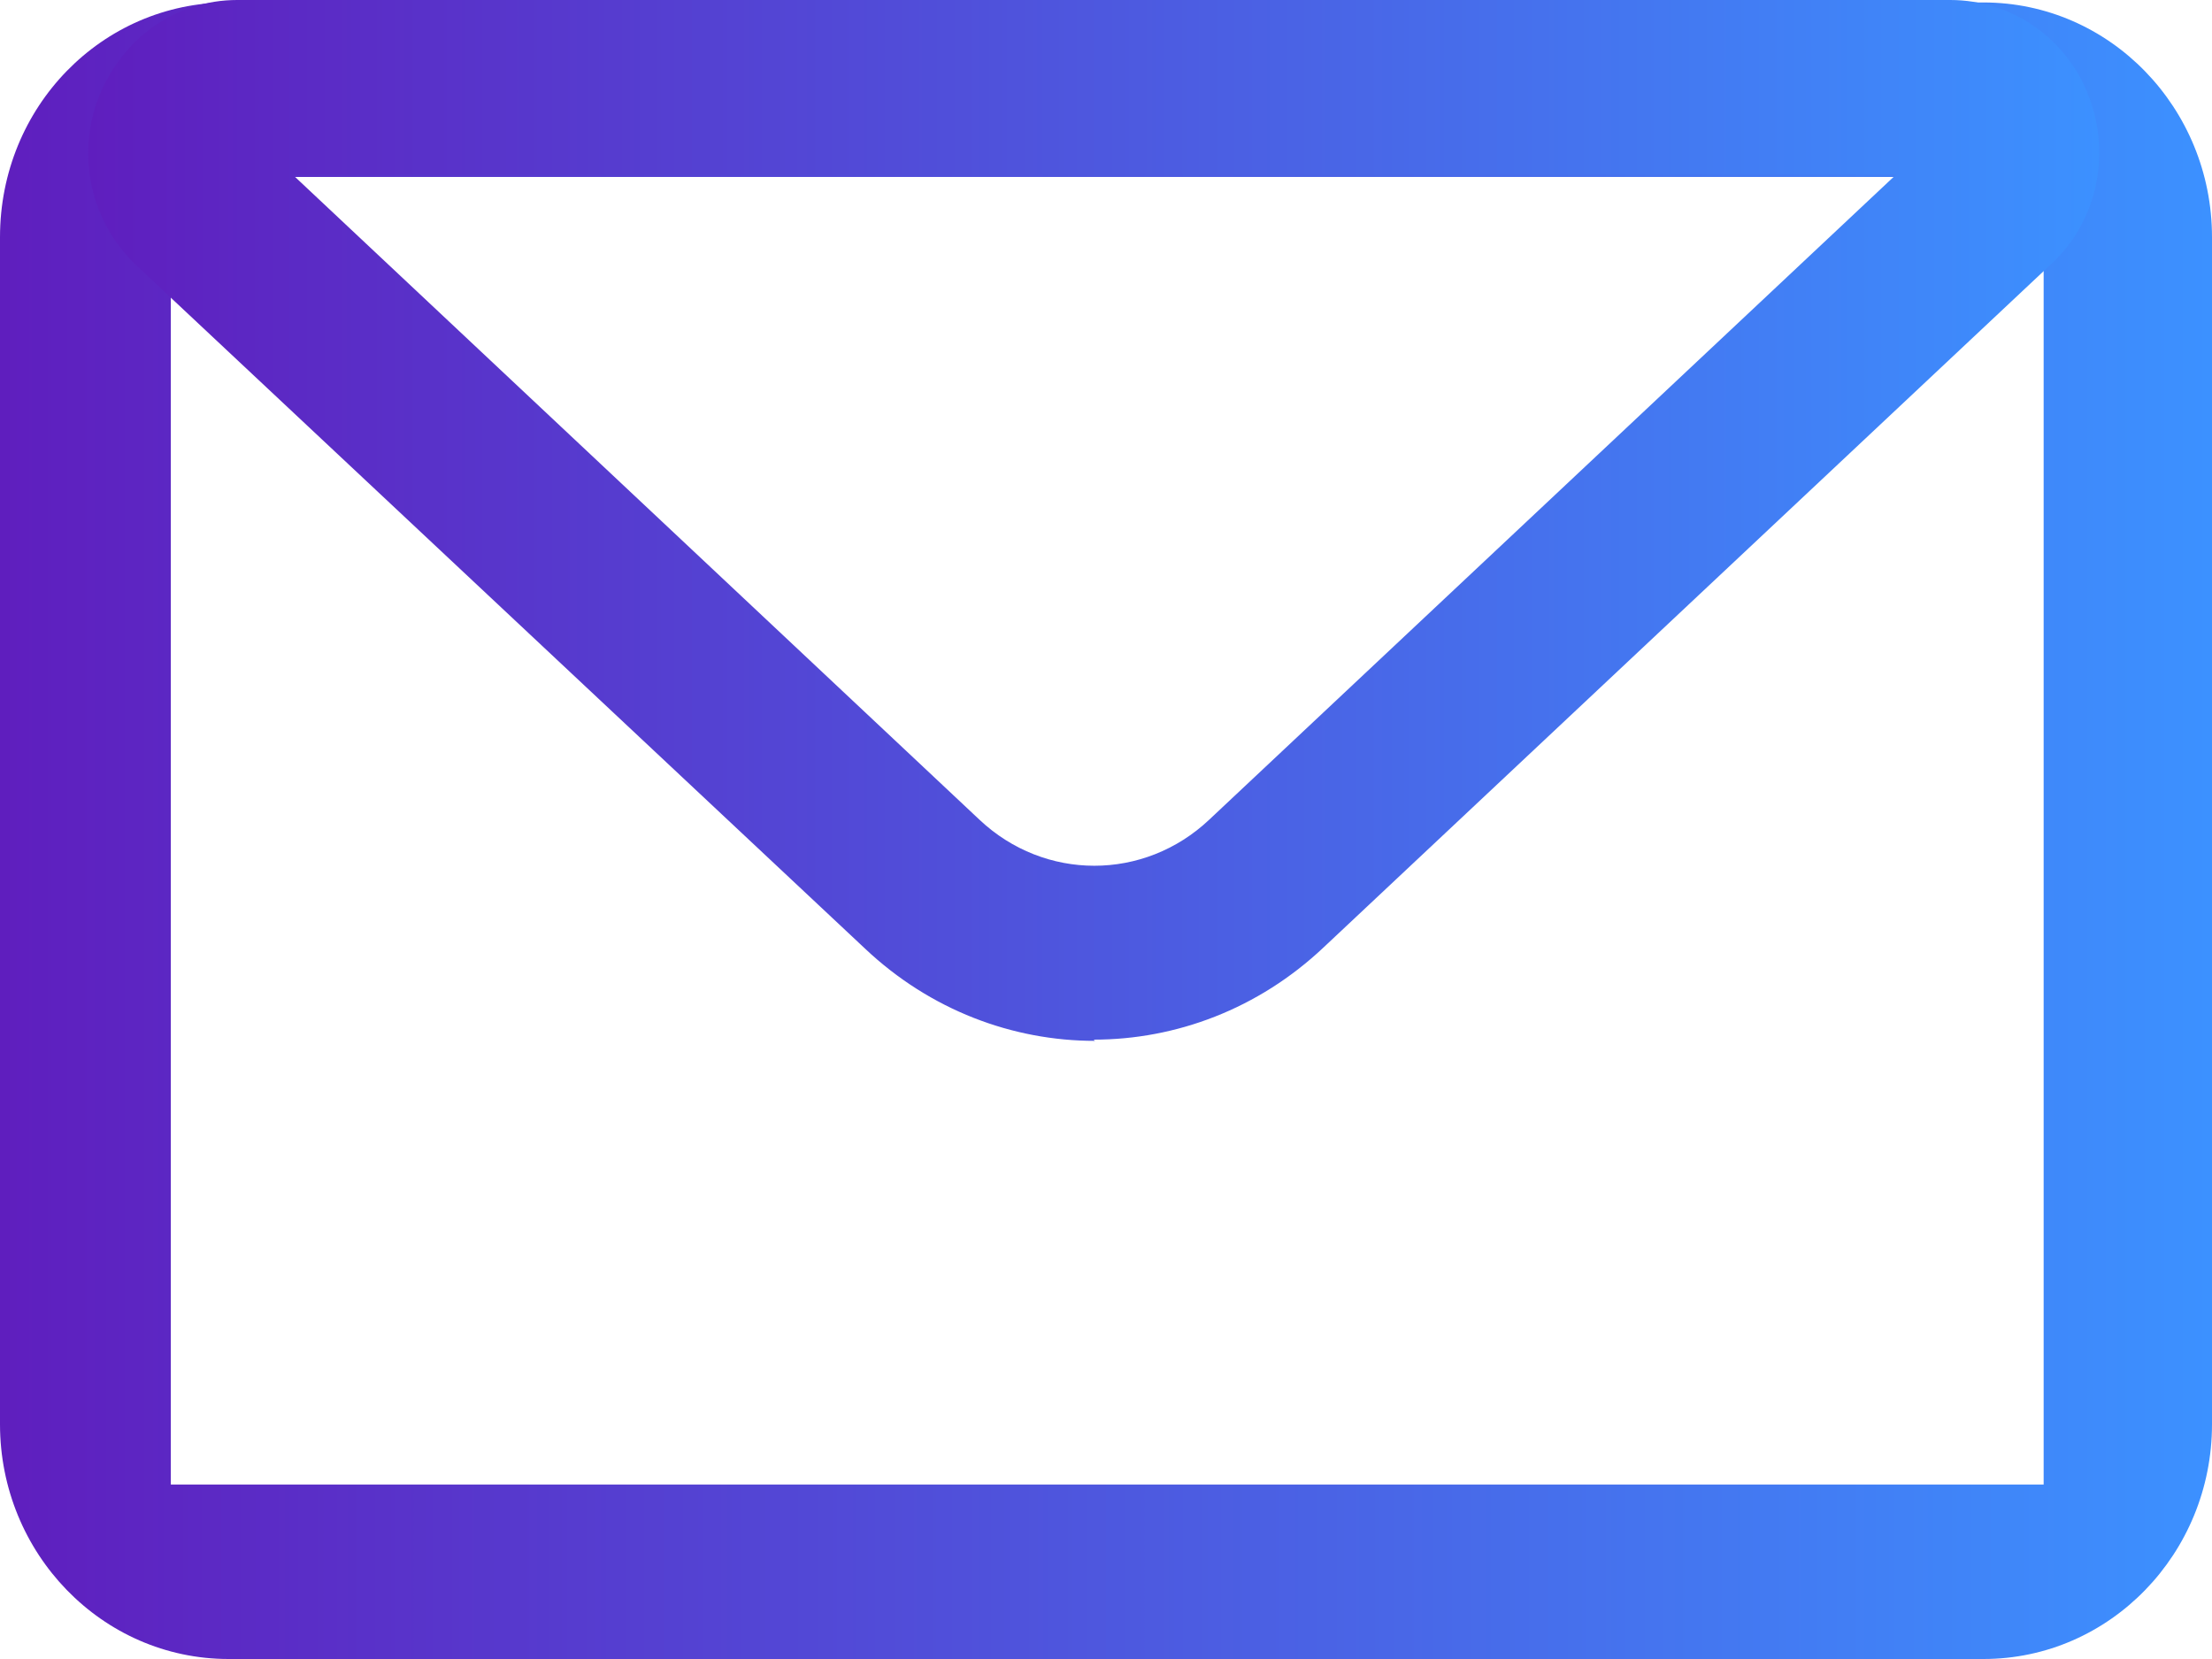
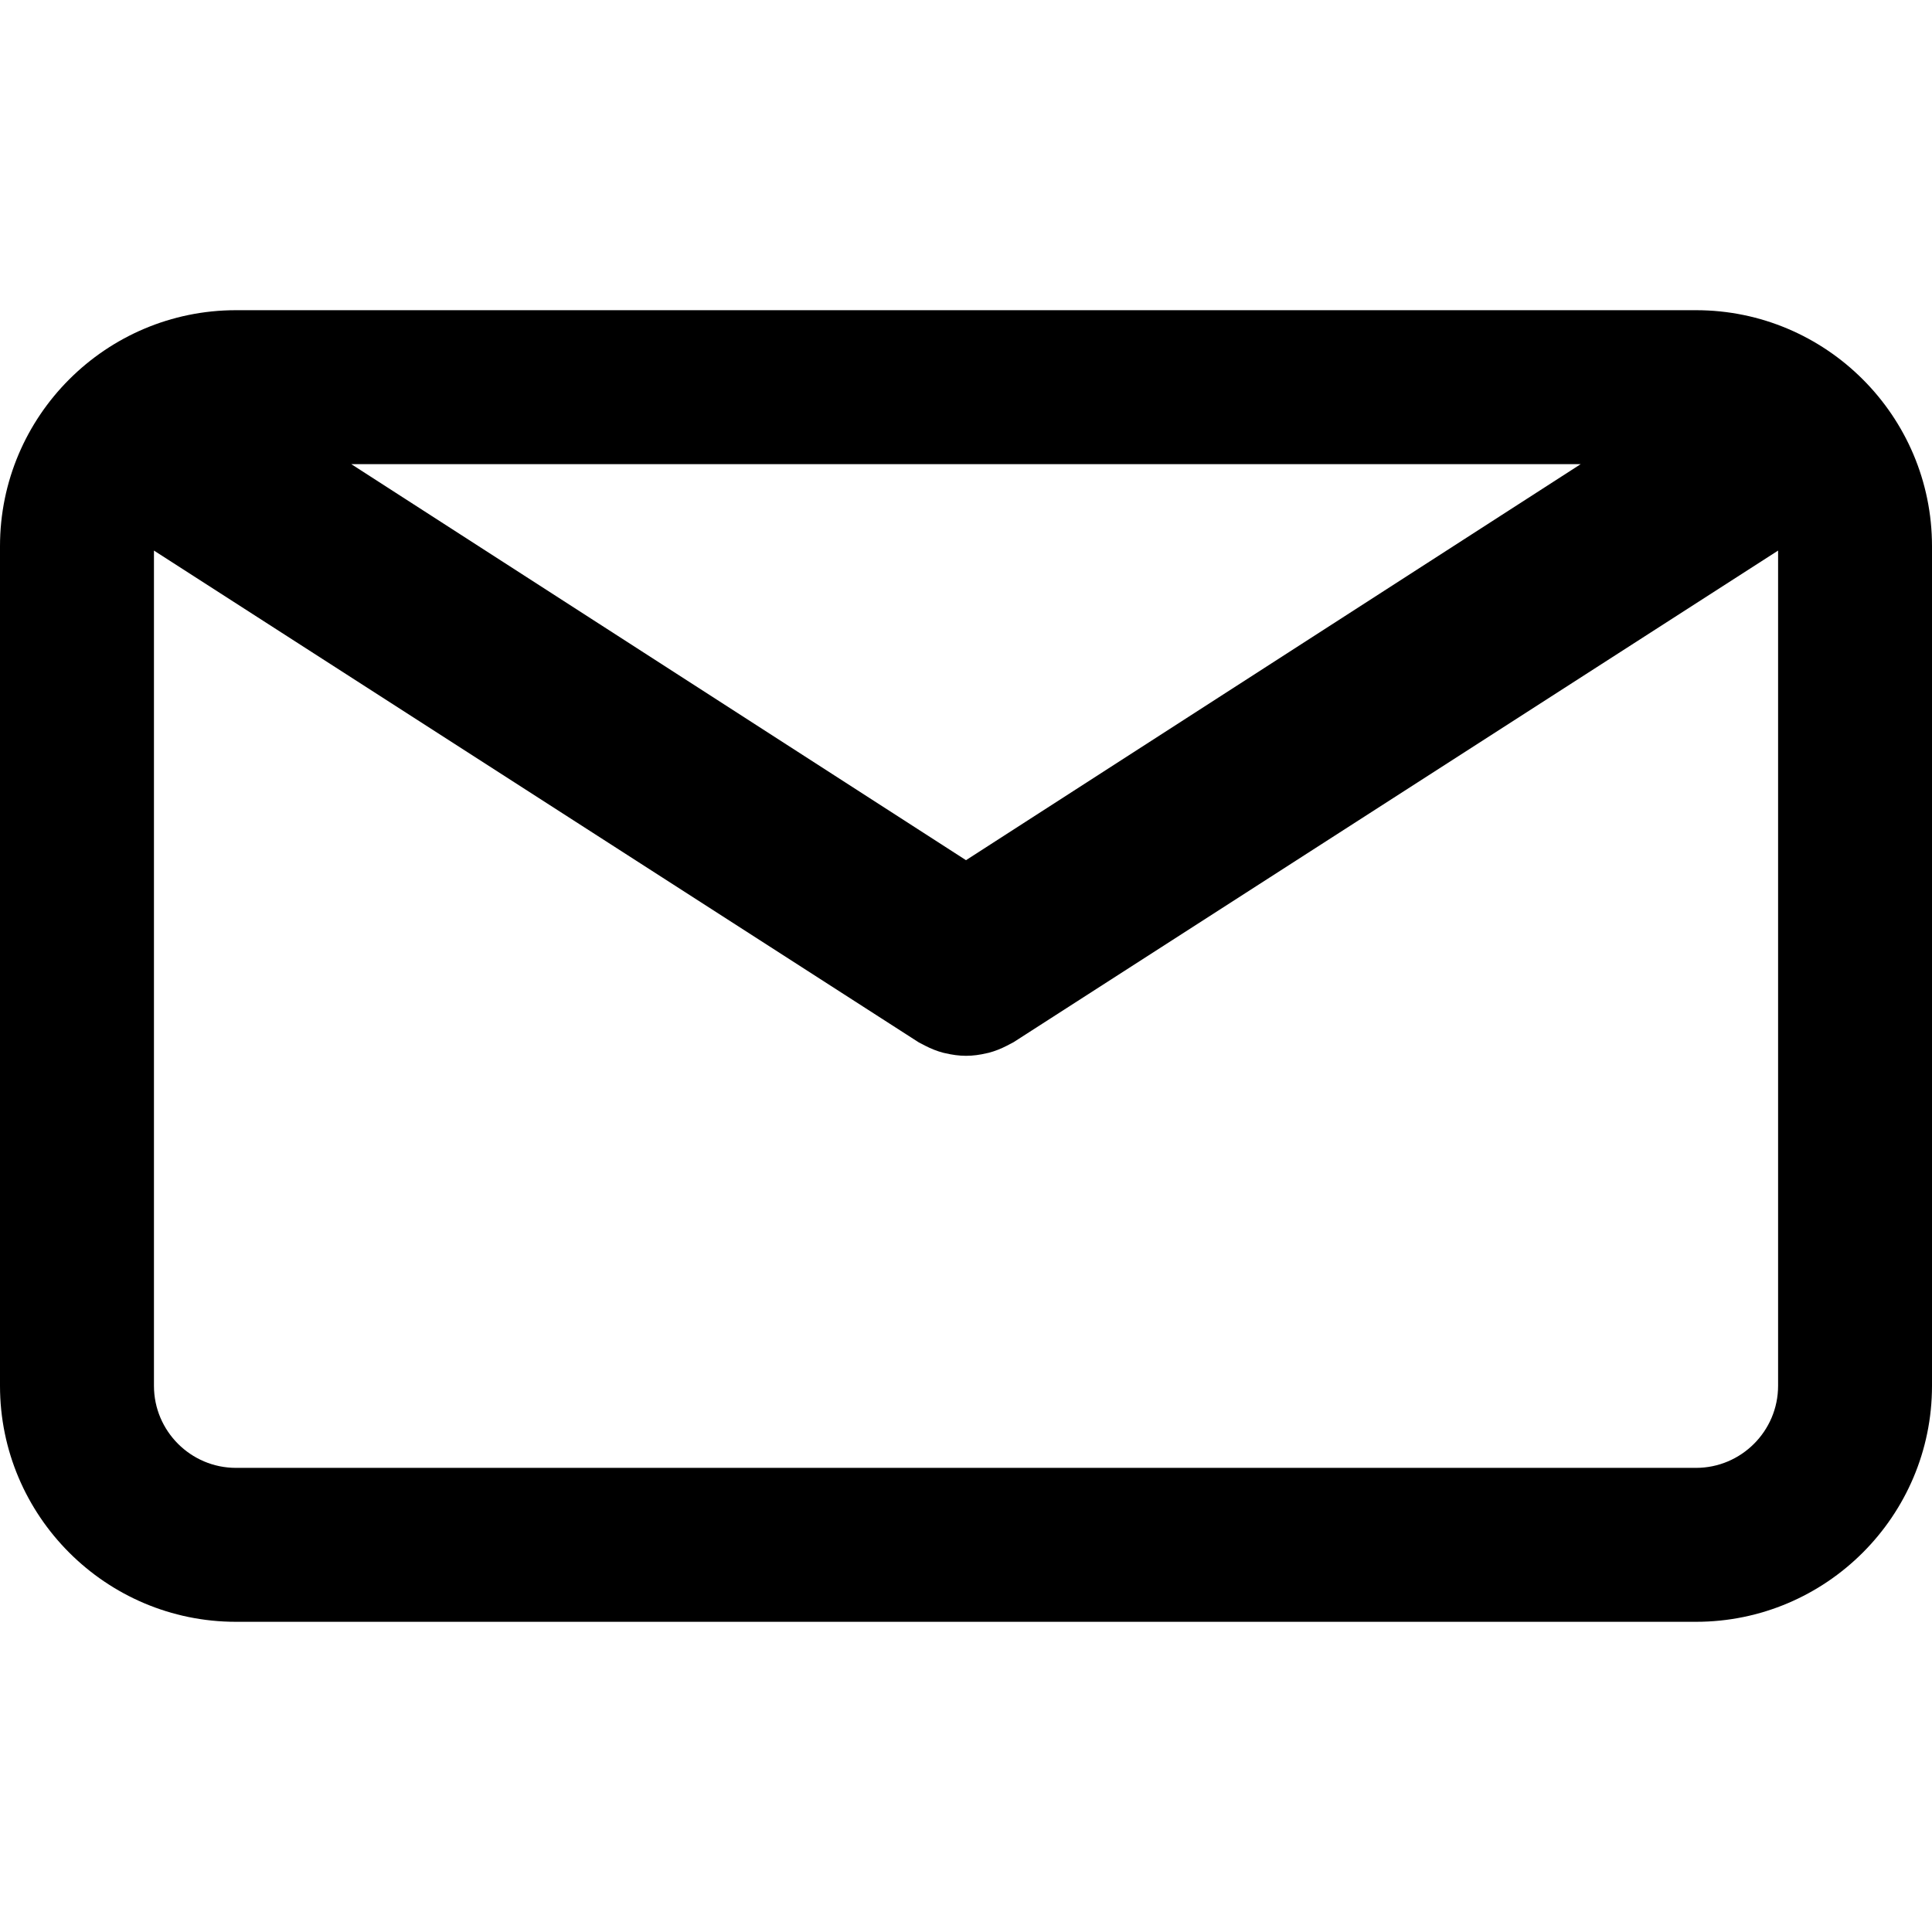
- <svg xmlns="http://www.w3.org/2000/svg" xmlns:xlink="http://www.w3.org/1999/xlink" id="Layer_2" version="1.1" viewBox="0 0 180 135">
-   <defs>
-     <style>
-       .st0 {
-         fill: url(#linear-gradient1);
-       }
- 
-       .st1 {
-         fill: url(#linear-gradient);
-       }
-     </style>
-     <linearGradient id="linear-gradient" x1="0" y1="67.6" x2="180" y2="67.6" gradientUnits="userSpaceOnUse">
-       <stop offset="0" stop-color="#5f1ebe" />
-       <stop offset="1" stop-color="#3c91ff" />
-     </linearGradient>
-     <linearGradient id="linear-gradient1" x1="7.2" y1="42.4" x2="170.9" y2="42.4" xlink:href="#linear-gradient" />
-   </defs>
-   <g id="Layer_1-2">
-     <g>
-       <path class="st1" d="M161.4.2H18.6C8.3.2,0,8.7,0,19.3v96.6c0,10.5,8.3,19.1,18.6,19.1h142.8c10.3,0,18.6-8.6,18.6-19.1V19.3c0-10.5-8.3-19.1-18.6-19.1h0ZM166.1,120.8H13.9V19.3c0-2.7,2.1-4.9,4.8-4.9h142.8c2.6,0,4.8,2.2,4.8,4.9v101.5h0Z" />
-       <path class="st0" d="M89.1,84.7c-6.7,0-13.4-2.5-18.7-7.5L11.1,21.6c-3.7-3.5-4.9-8.9-3.1-13.6C9.9,3.1,14.3,0,19.3,0h139.4c5,0,9.5,3.1,11.3,7.9,1.8,4.8.6,10.2-3.1,13.6l-59.2,55.6c-5.3,5-12,7.5-18.7,7.5h0ZM23.8,14.2l55.9,52.5c5.3,5,13.4,5,18.7,0l55.9-52.5s-130.5,0-130.5,0Z" />
-     </g>
+ <svg xmlns="http://www.w3.org/2000/svg" fill="#000000" height="800px" width="800px" version="1.1" id="Capa_1" viewBox="0 0 75.294 75.294" xml:space="preserve">
+   <g>
+     <path d="M66.097,12.089h-56.9C4.126,12.089,0,16.215,0,21.286v32.722c0,5.071,4.126,9.197,9.197,9.197h56.9   c5.071,0,9.197-4.126,9.197-9.197V21.287C75.295,16.215,71.169,12.089,66.097,12.089z M61.603,18.089L37.647,33.523L13.691,18.089   H61.603z M66.097,57.206h-56.9C7.434,57.206,6,55.771,6,54.009V21.457l29.796,19.16c0.04,0.025,0.083,0.042,0.124,0.065   c0.043,0.024,0.087,0.047,0.131,0.069c0.231,0.119,0.469,0.215,0.712,0.278c0.025,0.007,0.05,0.01,0.075,0.016   c0.267,0.063,0.537,0.102,0.807,0.102c0.001,0,0.002,0,0.002,0c0.002,0,0.003,0,0.004,0c0.27,0,0.54-0.038,0.807-0.102   c0.025-0.006,0.05-0.009,0.075-0.016c0.243-0.063,0.48-0.159,0.712-0.278c0.044-0.022,0.088-0.045,0.131-0.069   c0.041-0.023,0.084-0.04,0.124-0.065l29.796-19.16v32.551C69.295,55.771,67.86,57.206,66.097,57.206z" />
  </g>
</svg>
